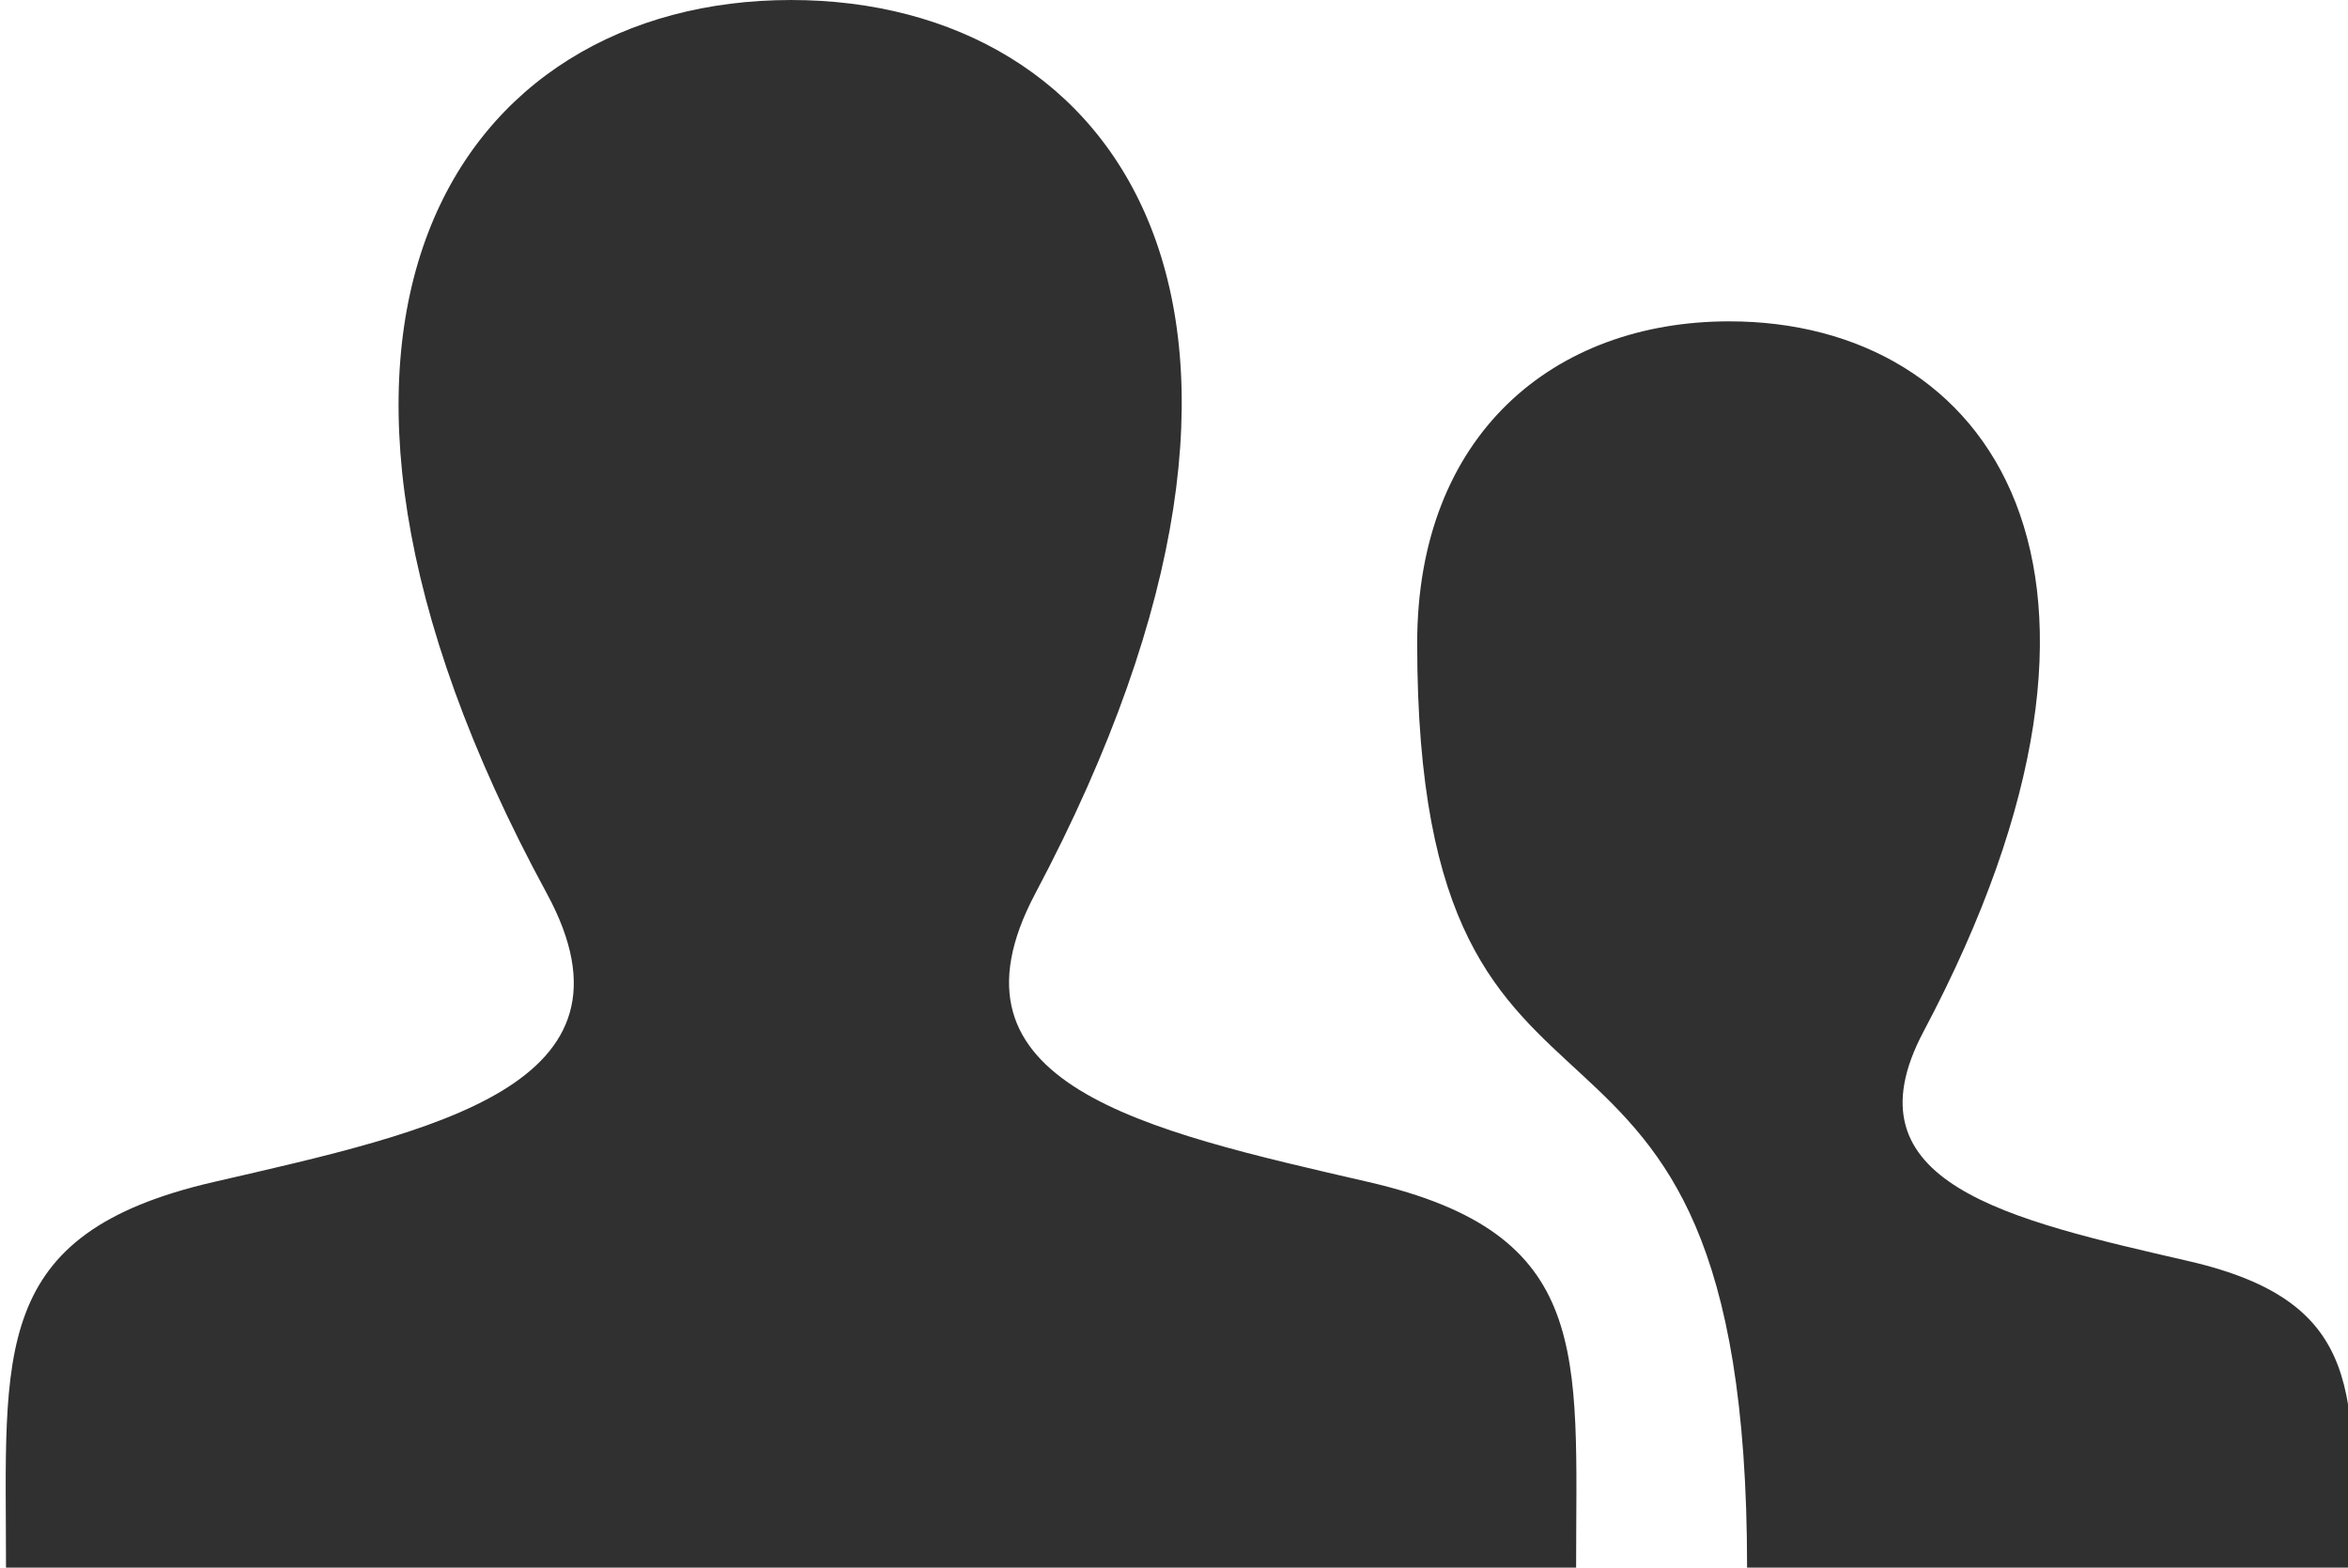
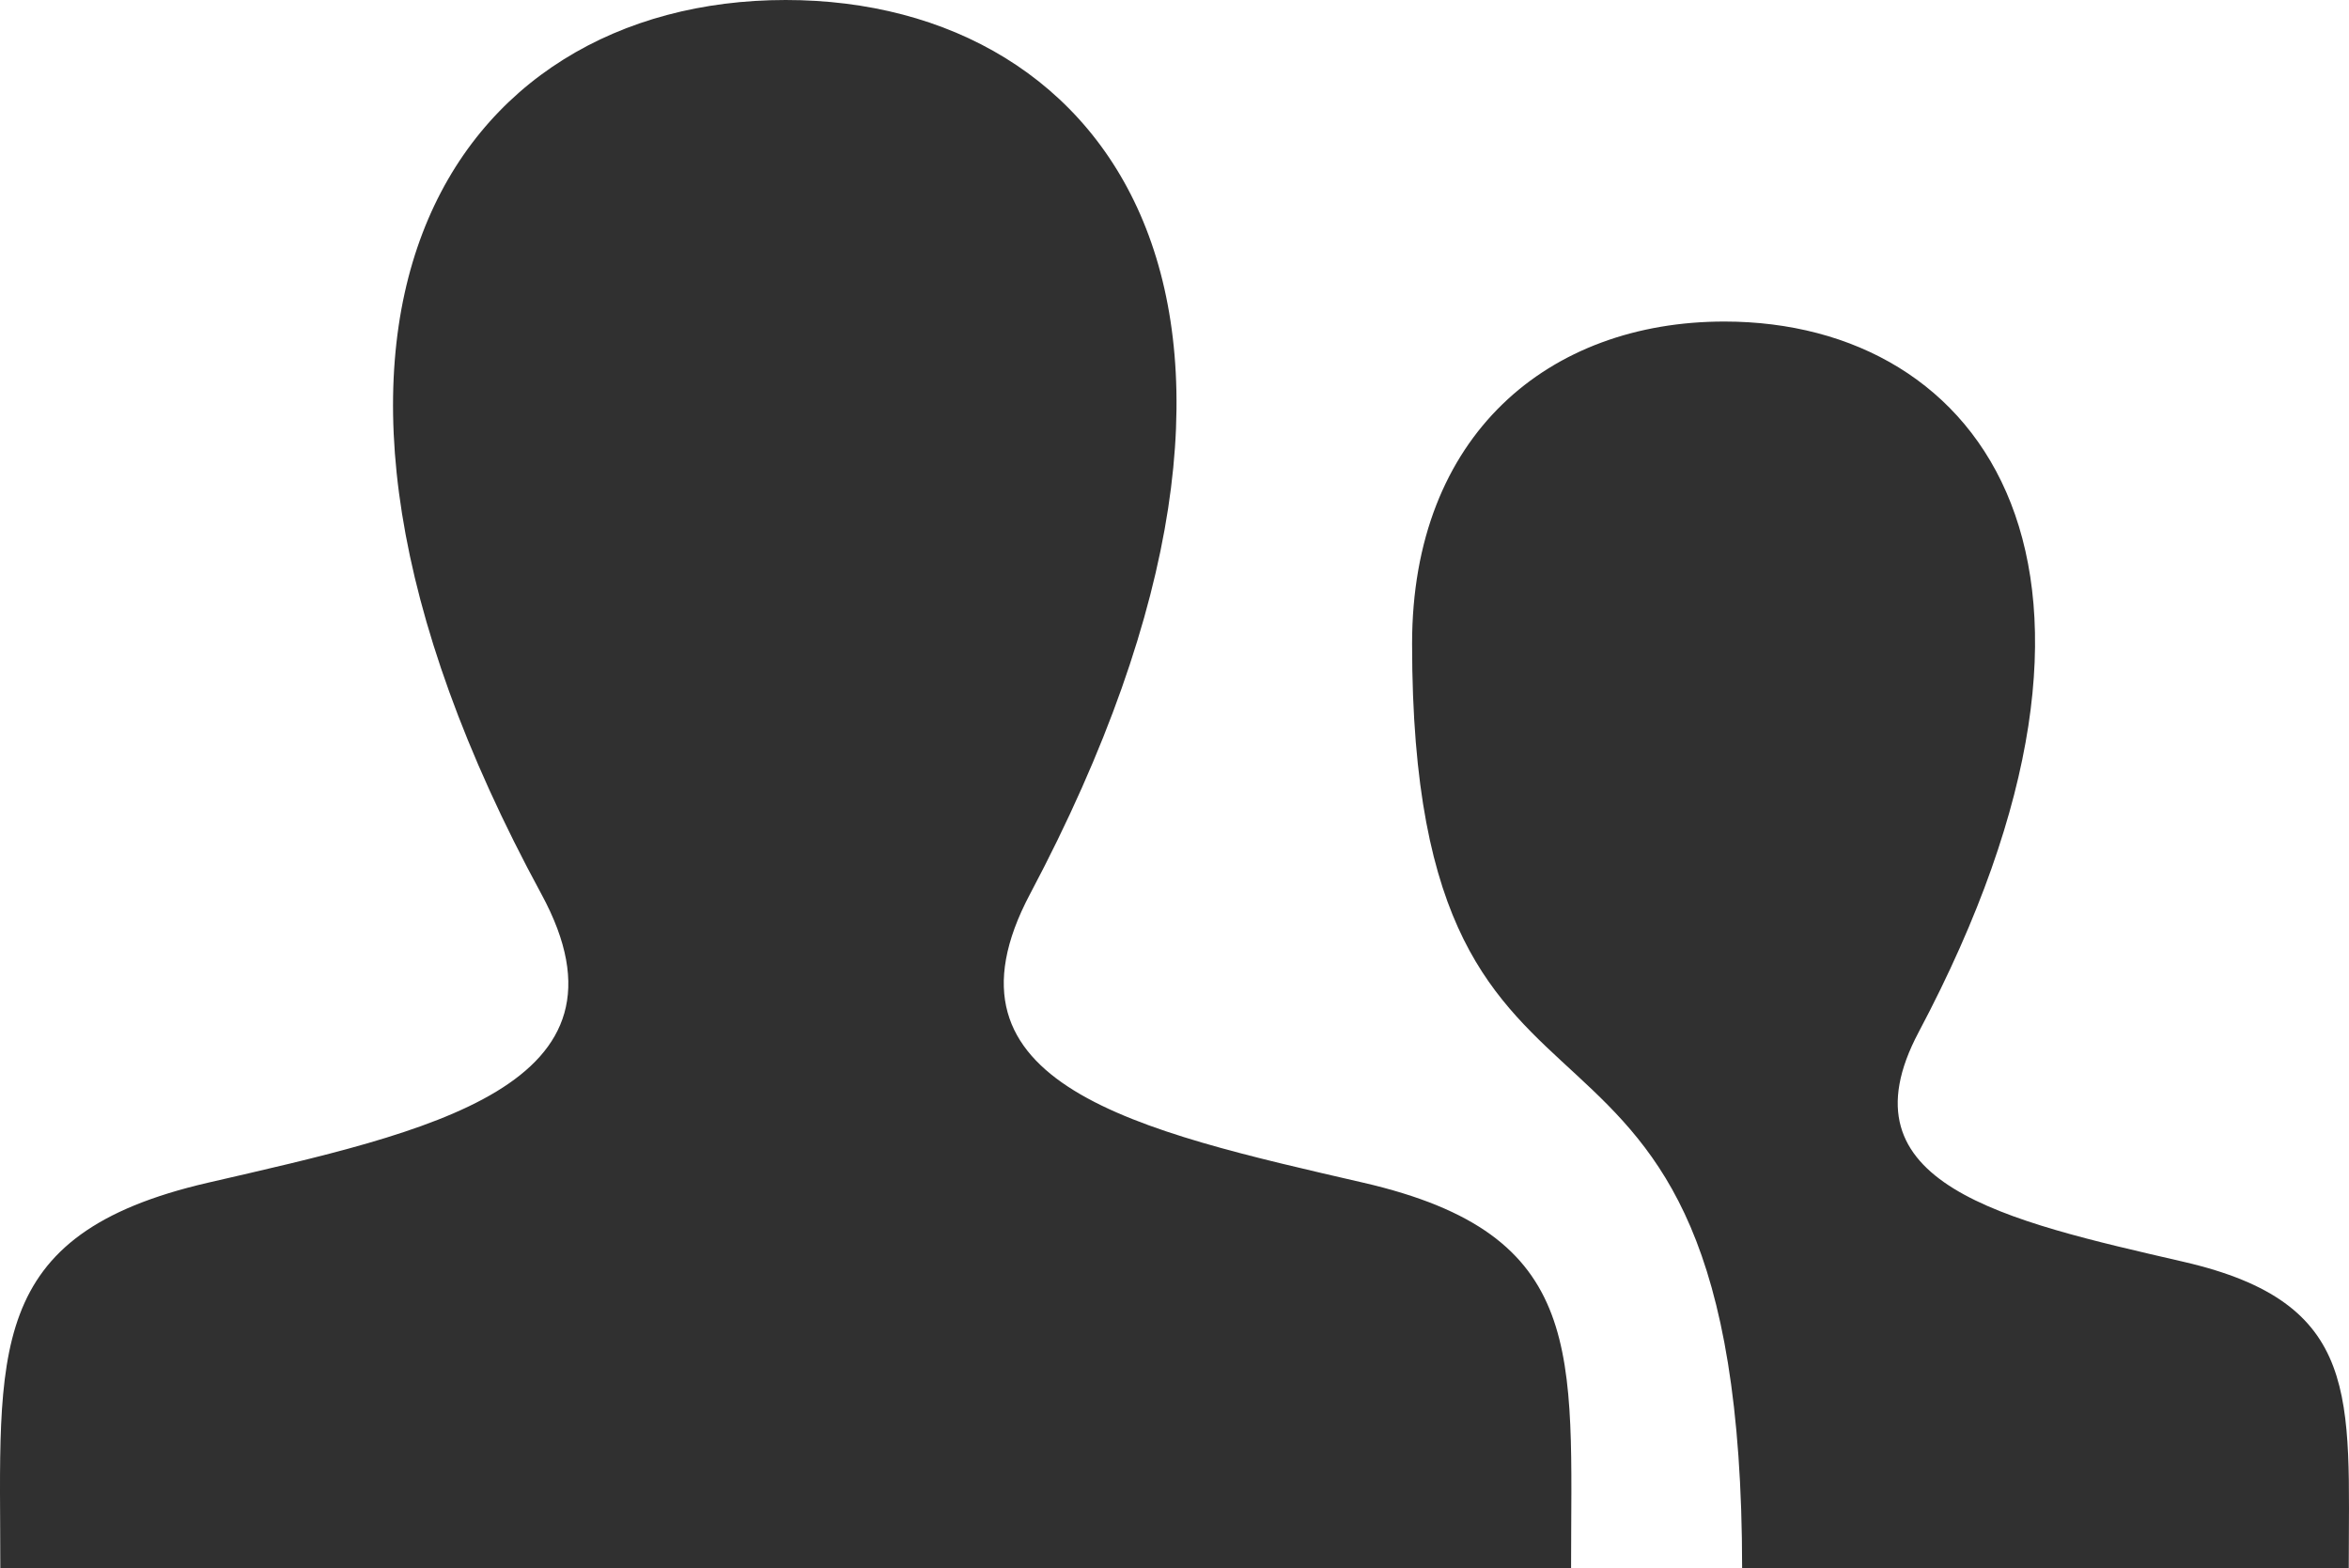
- <svg xmlns="http://www.w3.org/2000/svg" version="1.1" id="Layer_1" x="0px" y="0px" width="412px" height="275.149px" viewBox="0 68.428 412 275.149" enable-background="new 0 68.428 412 275.149" xml:space="preserve">
-   <path id="user-13-icon" fill="#303030" d="M412.956,343.573H306.558c-0.005-115.8-57.887-60.761-57.887-162.232  c0-36.629,23.979-56.51,54.772-56.51c45.495,0,77.154,43.439,34.071,124.666c-14.149,26.687,15.072,33.024,46.473,40.271  C415.371,297.003,412.956,313.55,412.956,343.573z M240.118,275.893c-39.492-9.108-76.254-17.086-58.45-50.652  c54.191-102.169,14.364-156.812-42.862-156.812c-58.354,0-97.202,56.736-42.861,156.812c18.337,33.771-19.809,41.738-58.452,50.652  c-39.476,9.104-36.439,29.918-36.439,67.685h275.504C276.559,305.811,279.596,284.995,240.118,275.893z" />
+ <svg xmlns="http://www.w3.org/2000/svg" version="1.1" id="Layer_1" x="0px" y="0px" width="412px" height="275px" viewBox="0 0 412 275" enable-background="new 0 0 412 275" xml:space="preserve">
+   <path id="user-13-icon" fill="#303030" d="M411.956,275.145H305.558c-0.006-115.801-57.887-60.764-57.887-162.232  c0-36.629,23.979-56.51,54.771-56.51c45.496,0,77.152,43.438,34.07,124.667c-14.148,26.686,15.072,33.021,46.475,40.27  C414.37,228.574,411.956,245.121,411.956,275.145z M239.118,207.463c-39.492-9.107-76.254-17.086-58.45-50.65  C234.858,54.643,195.032,0,137.806,0C79.452,0,40.604,56.736,94.945,156.812c18.337,33.77-19.809,41.736-58.452,50.65  c-39.476,9.104-36.439,29.918-36.439,67.686h275.503C275.558,237.381,278.595,216.566,239.118,207.463z" />
</svg>
